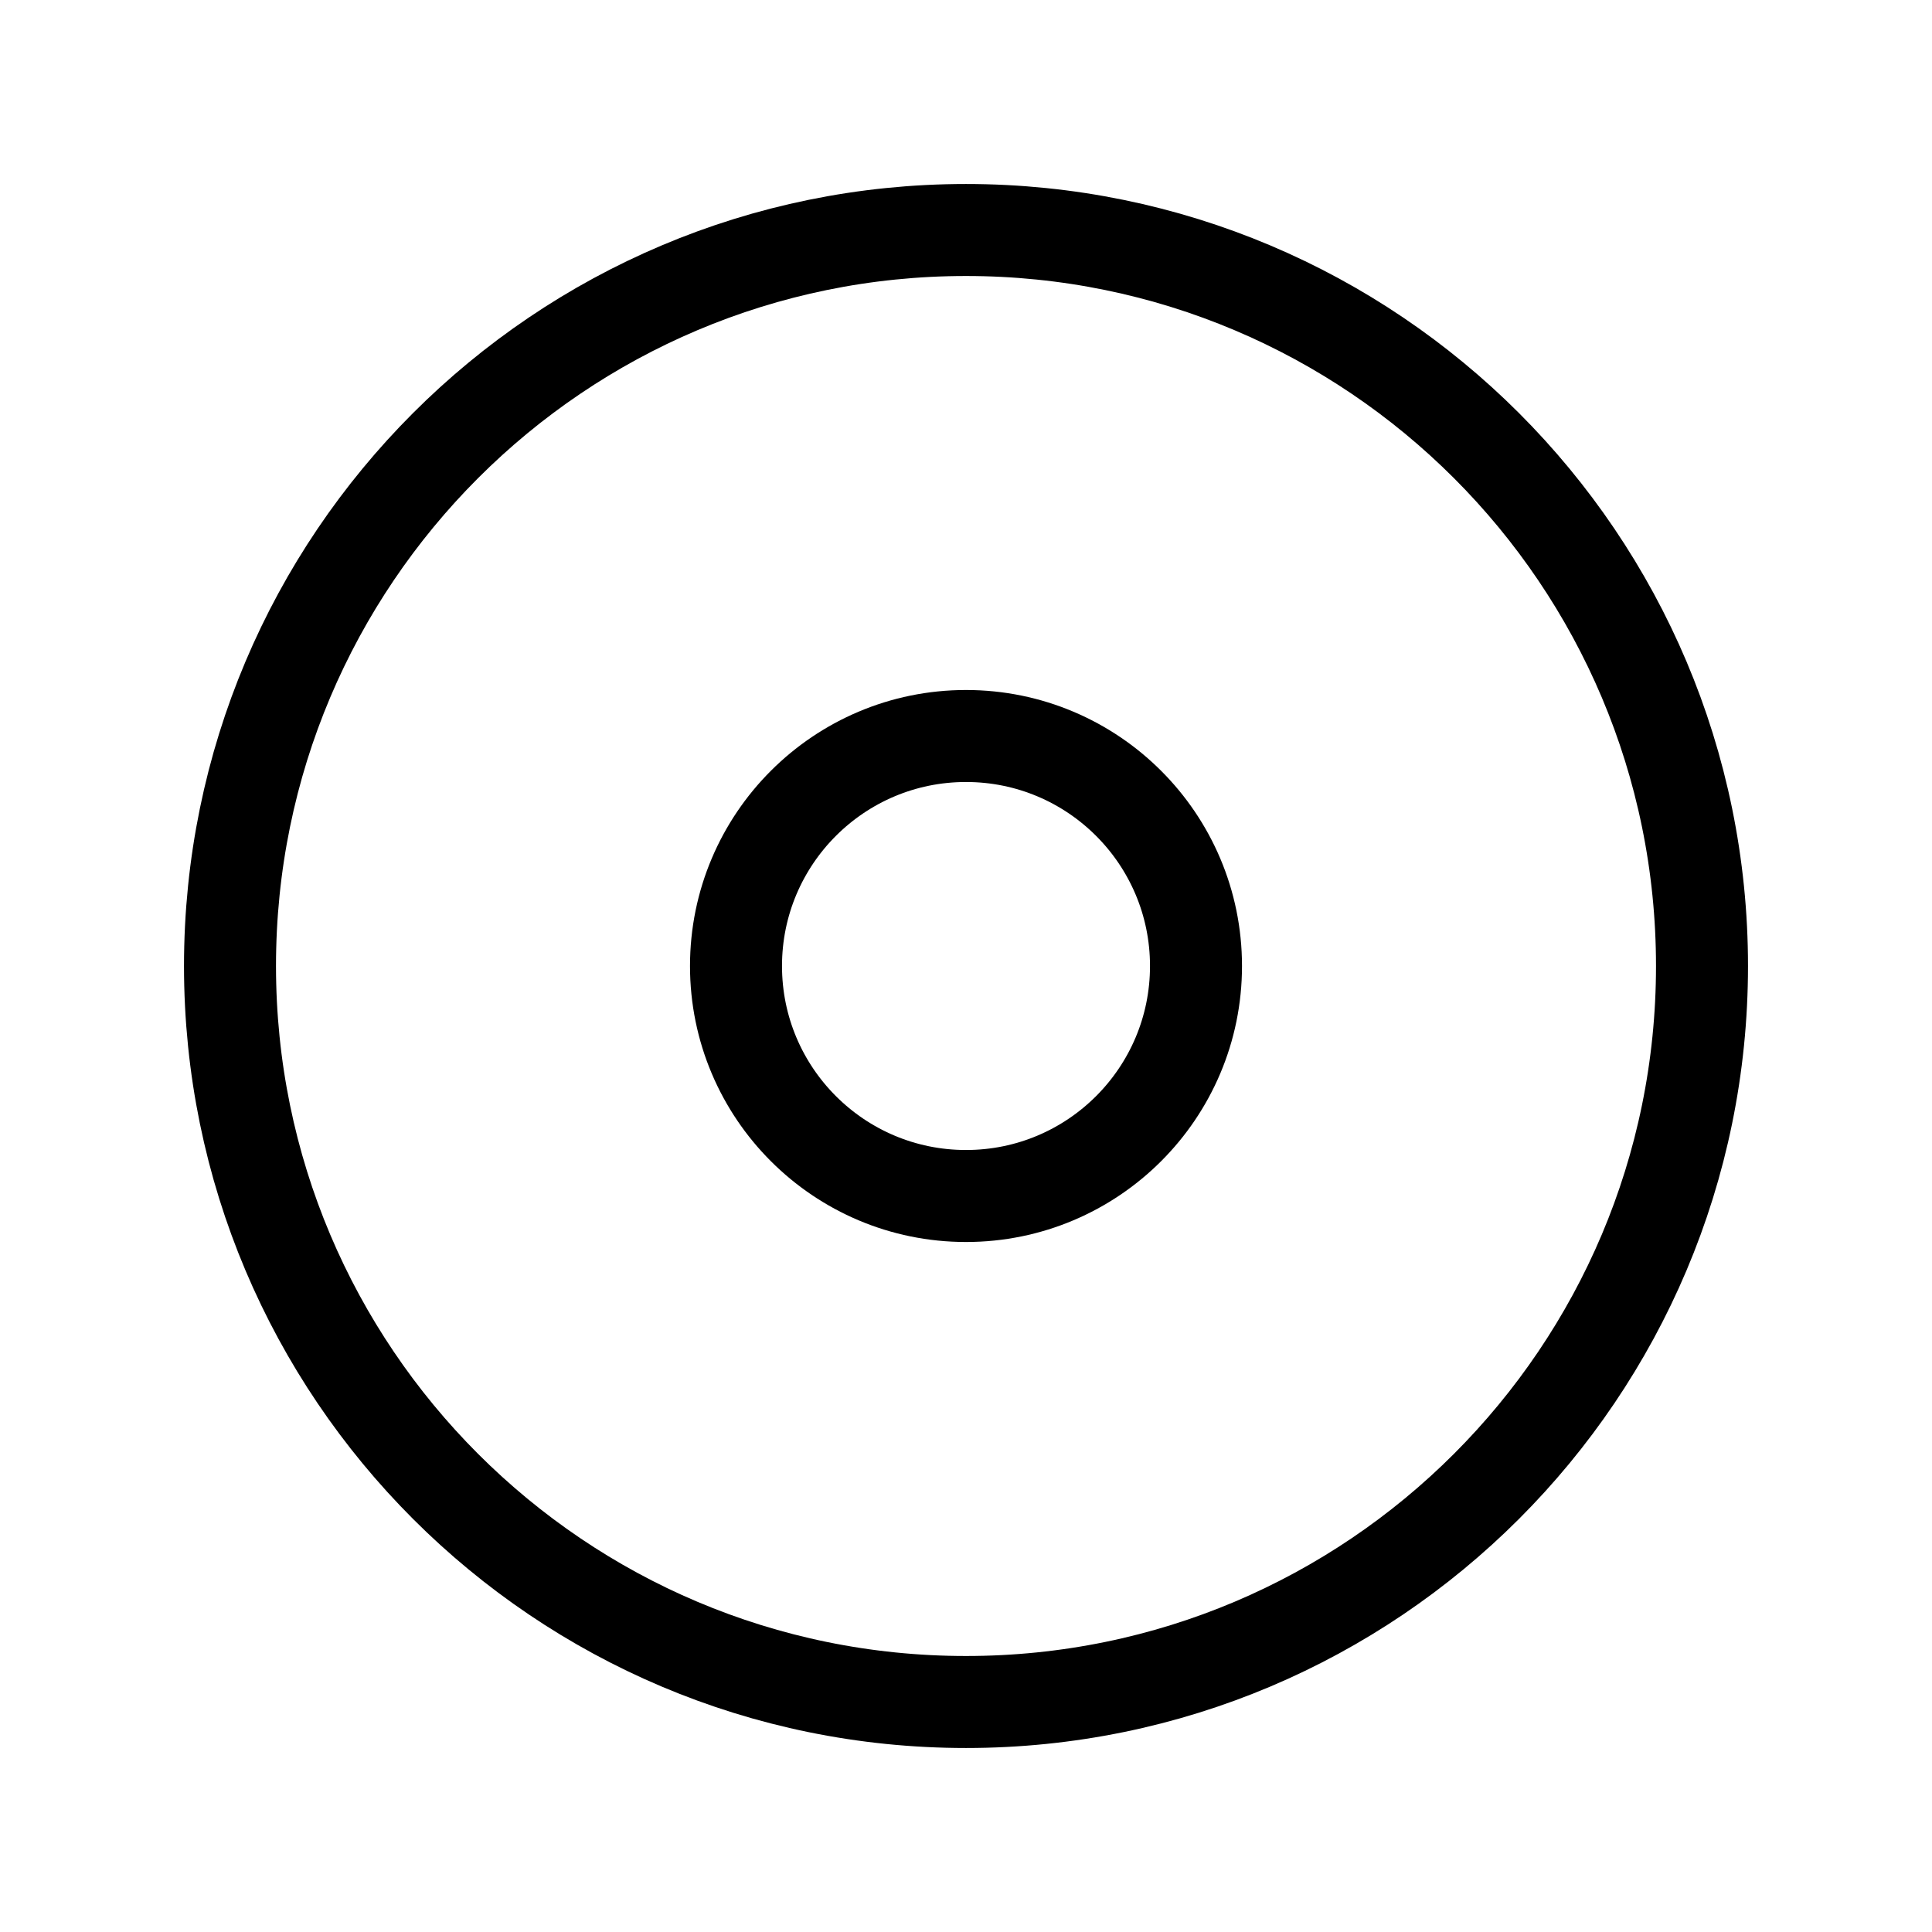
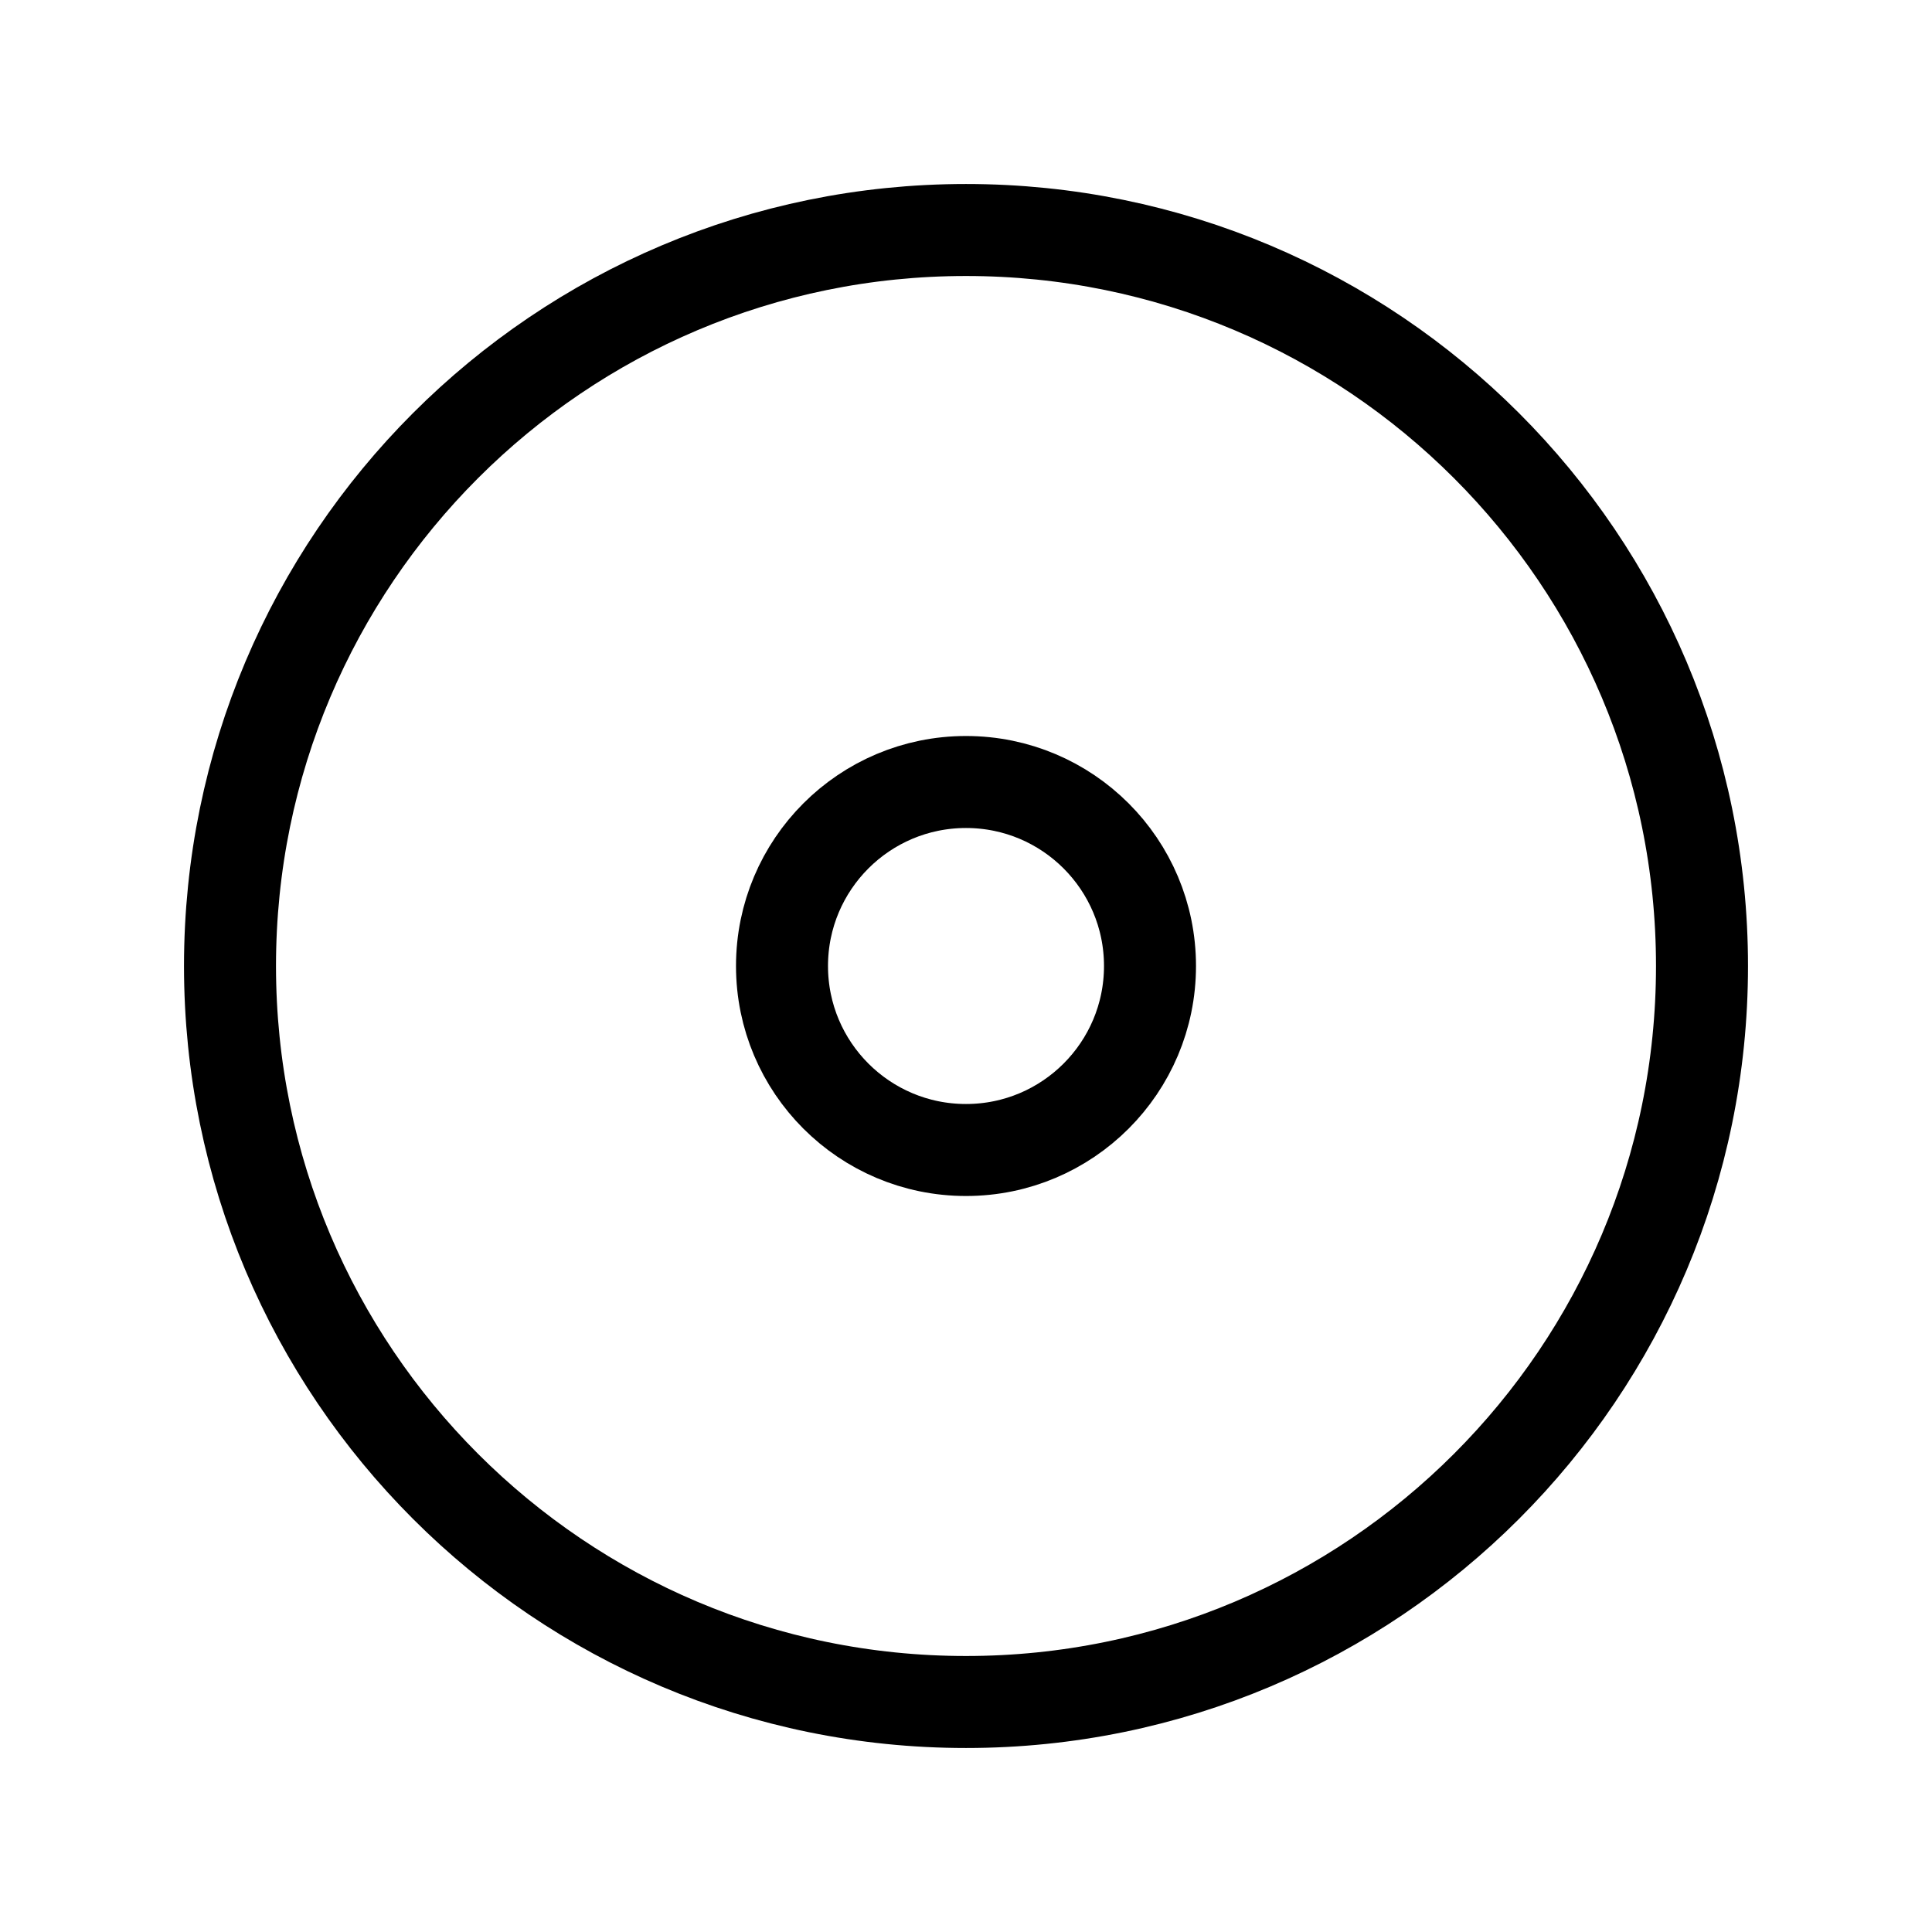
- <svg xmlns="http://www.w3.org/2000/svg" viewBox="0 0 21 21">
+ <svg xmlns="http://www.w3.org/2000/svg" viewBox="0 0 21 21" fill="currentColor">
  <g fill="none" fill-rule="evenodd" stroke="currentColor" stroke-linecap="round" stroke-linejoin="round">
    <circle cx="10.5" cy="10.5" r="8" />
-     <circle cx="10.5" cy="10.5" r="2.5" />
+     <circle cx="10.5" cy="10.5" r="2" />
  </g>
</svg>
